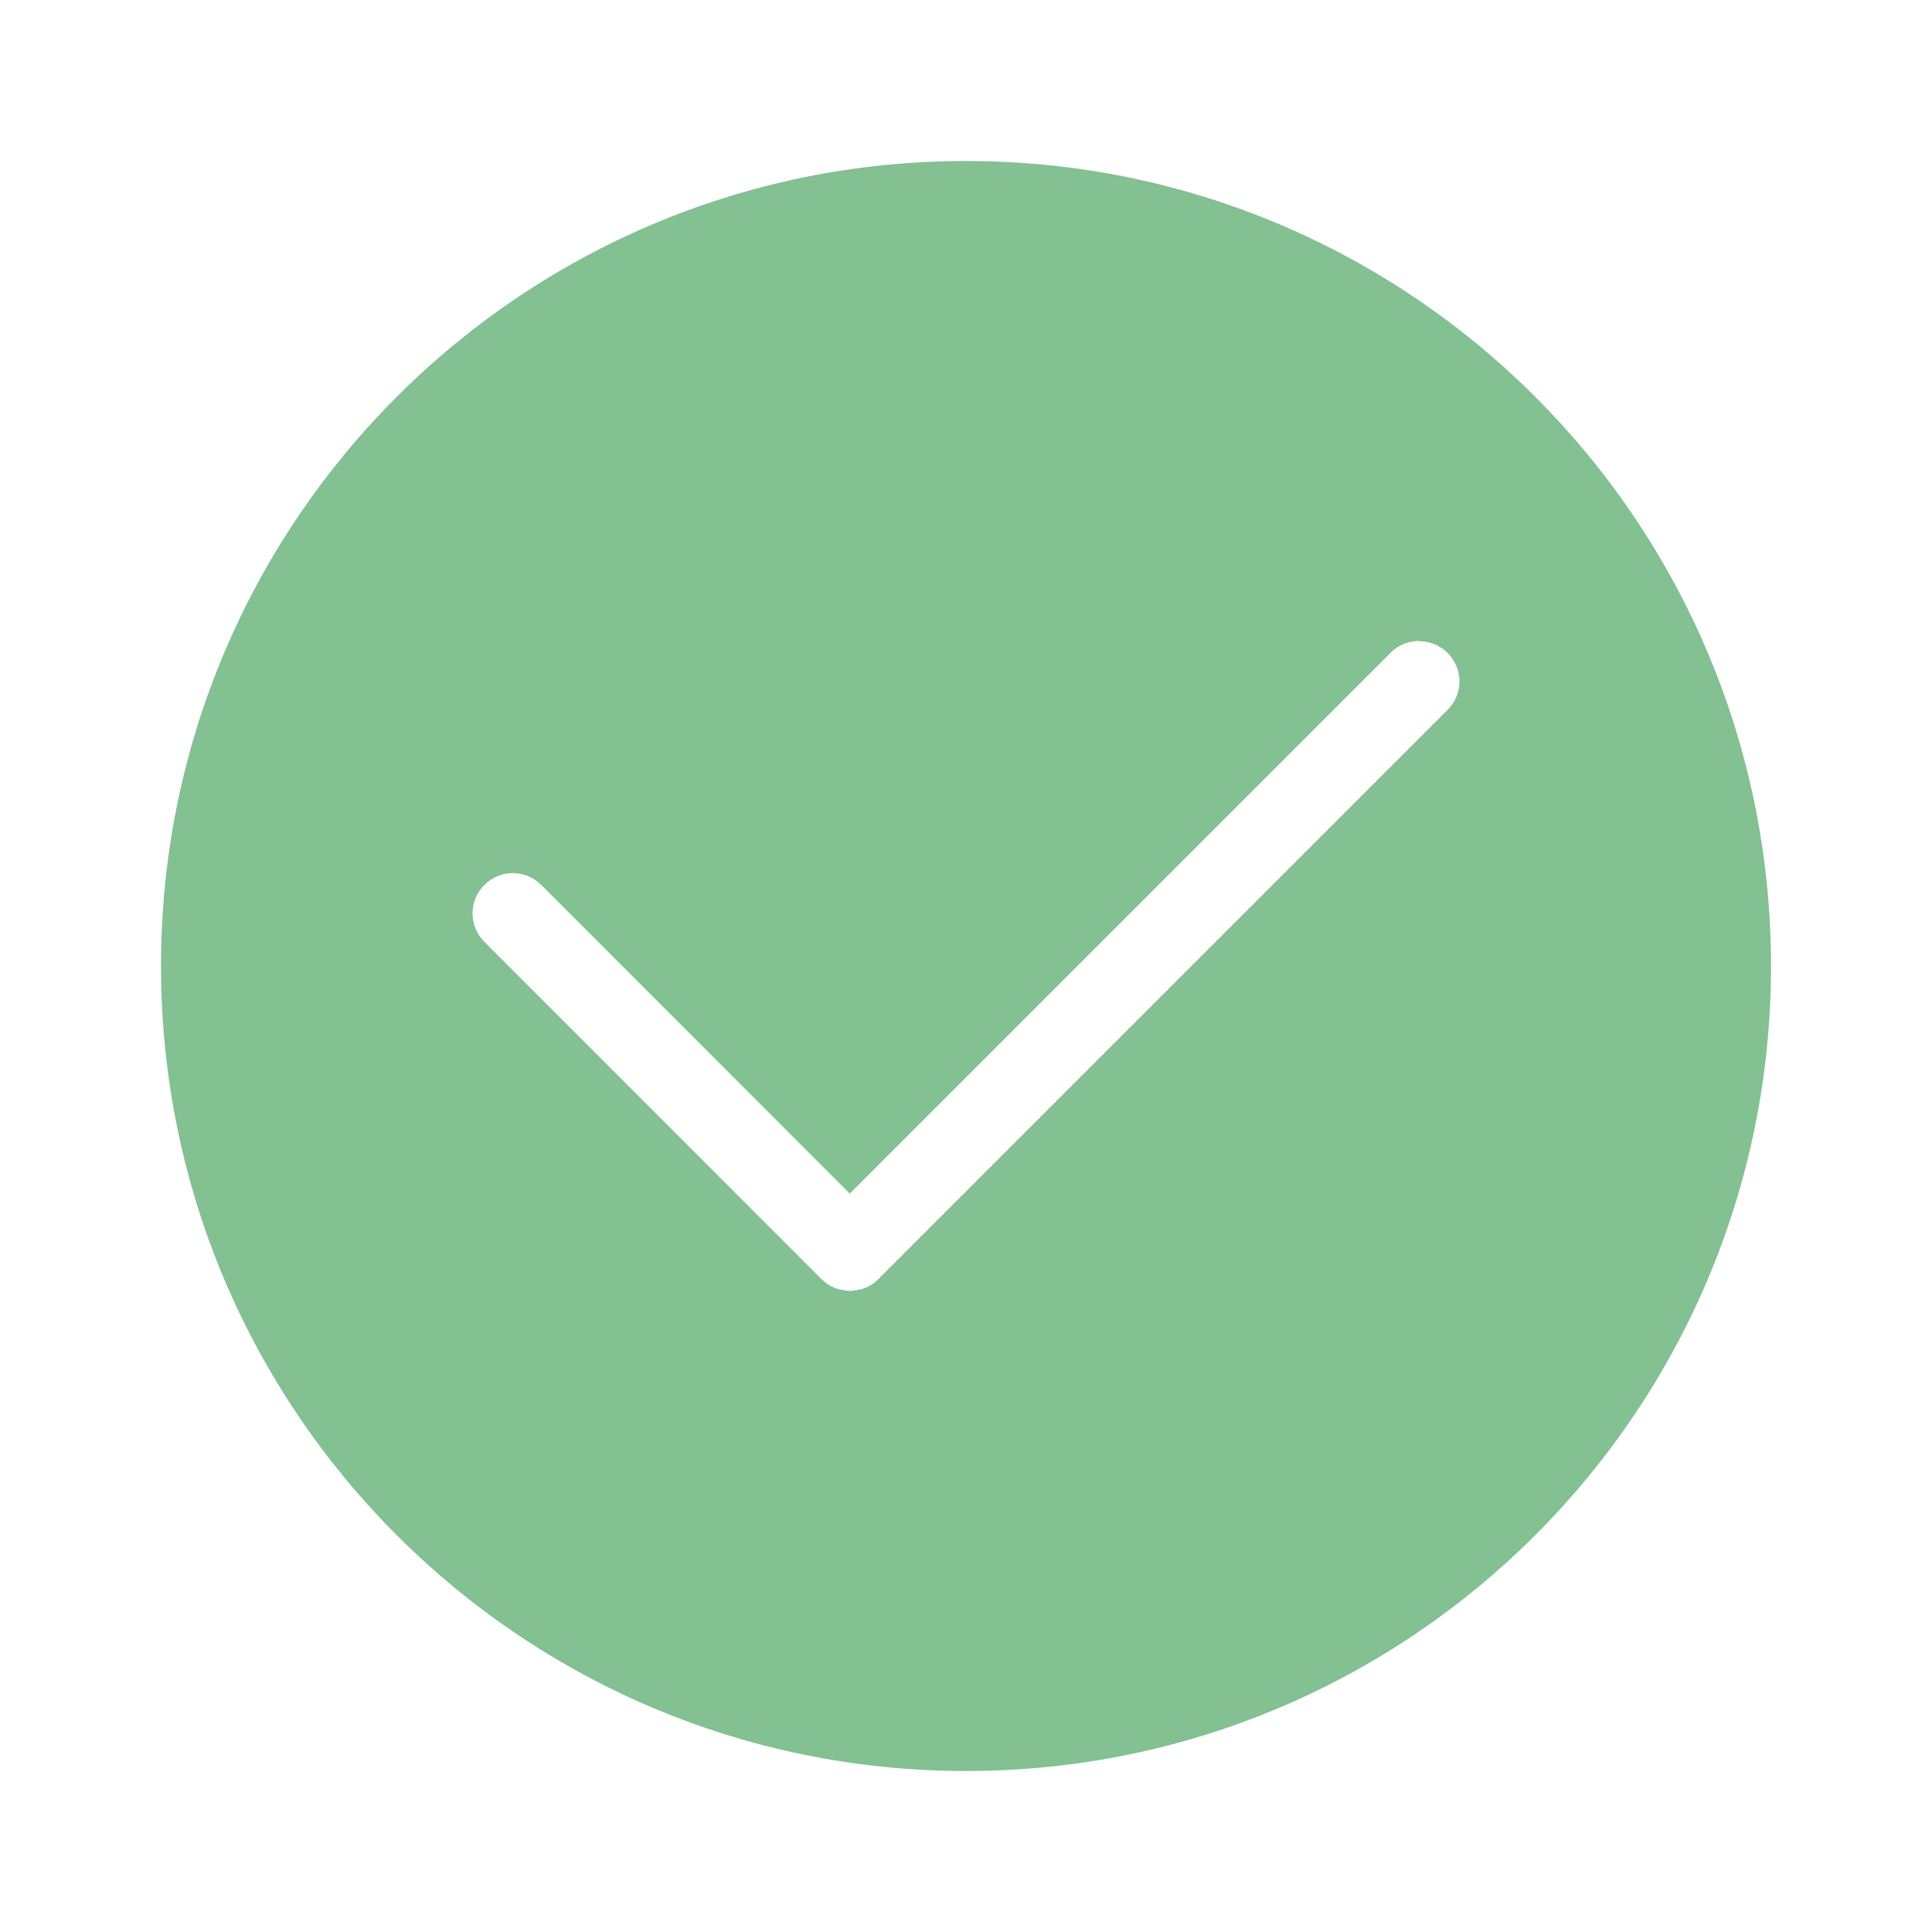
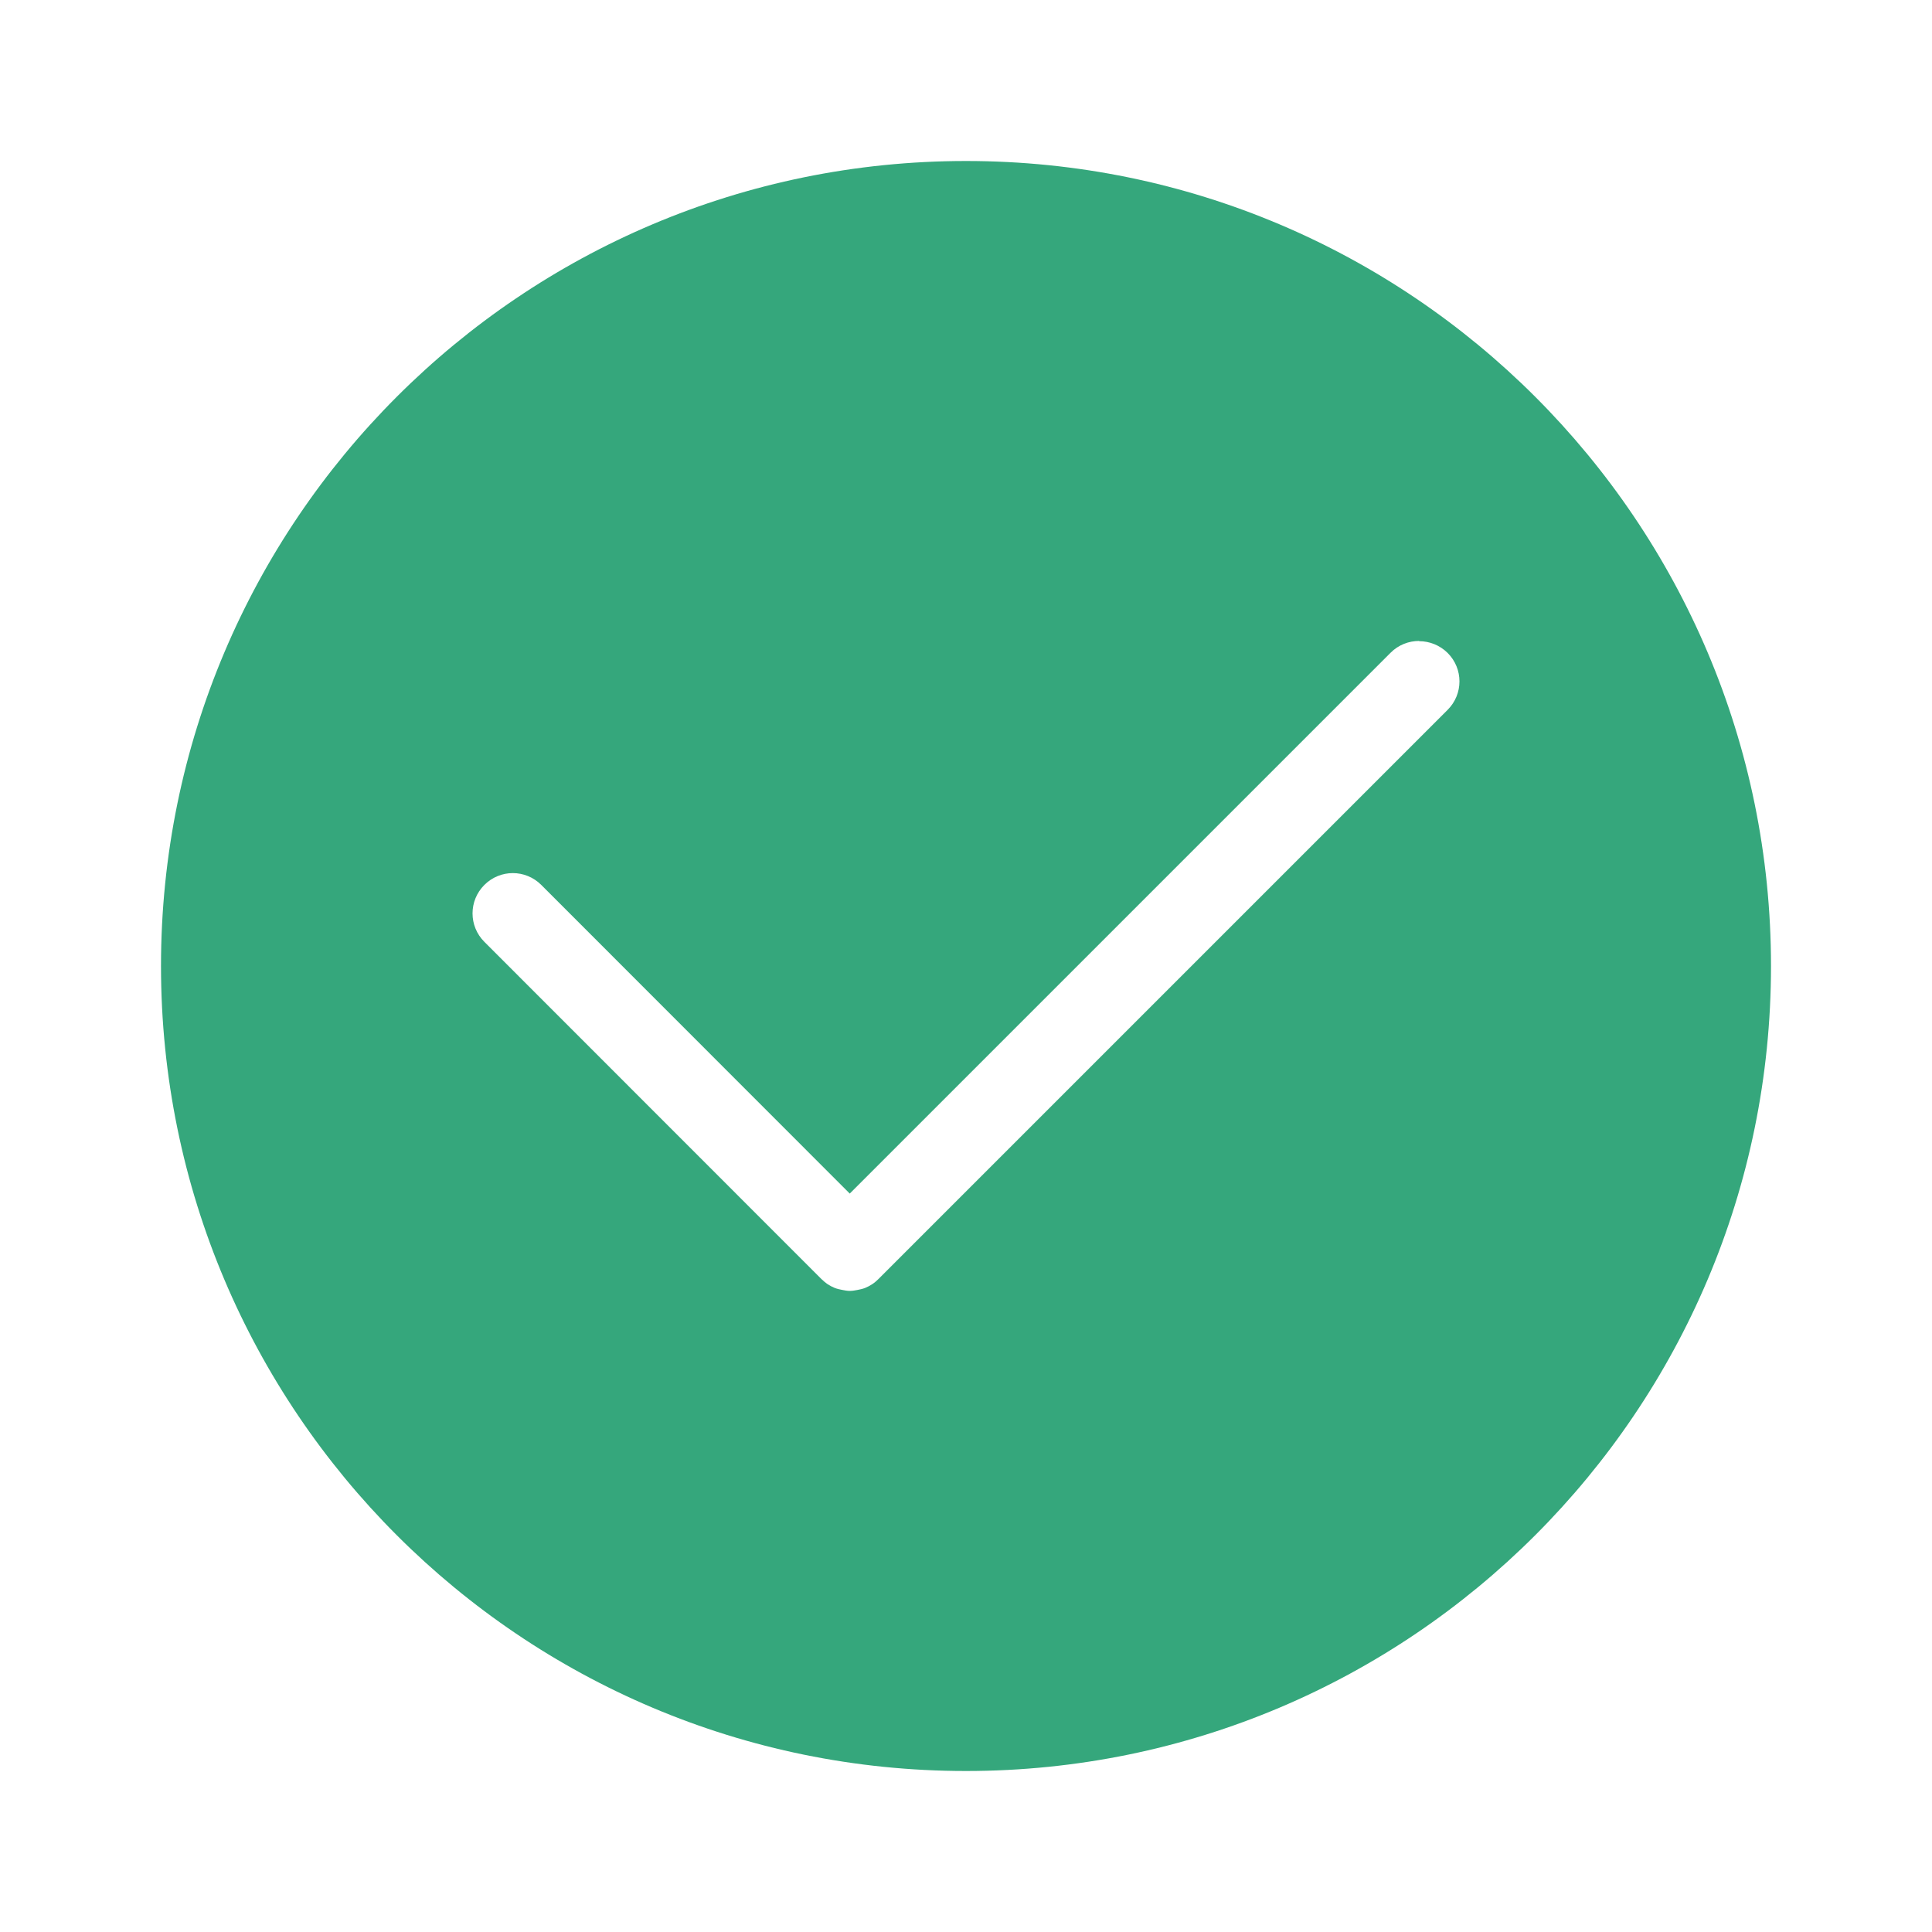
<svg xmlns="http://www.w3.org/2000/svg" width="24" height="24" version="1.1" viewBox="0 0 24 24">
-   <path d="m12 2a10 10 0 0 0-10 10 10 10 0 0 0 10 10 10 10 0 0 0 10-10 10 10 0 0 0-10-10zm5.629 5.963v0.002c0.128-4e-6 0.256 0.049 0.354 0.146 0.196 0.196 0.196 0.511 0 0.707l-7.072 7.072c-0.024 0.024-0.05 0.046-0.078 0.064-0.028 0.018-0.056 0.033-0.086 0.045-0.03 0.012-0.062 0.019-0.094 0.025-0.031 0.006-0.064 0.012-0.096 0.012-0.032 0-0.062-0.006-0.094-0.012-0.031-0.006-0.064-0.013-0.094-0.025-0.03-0.012-0.058-0.027-0.086-0.045-0.014-0.009-0.028-0.021-0.041-0.031-0.013-0.011-0.027-0.023-0.039-0.035l-4.186-4.188c-0.196-0.196-0.196-0.511 0-0.707 0.196-0.196 0.511-0.196 0.707 0l3.832 3.834 6.719-6.719c0.098-0.098 0.226-0.146 0.354-0.146z" fill="#83C092" />
+   <path d="m12 2a10 10 0 0 0-10 10 10 10 0 0 0 10 10 10 10 0 0 0 10-10 10 10 0 0 0-10-10zm5.629 5.963v0.002c0.128-4e-6 0.256 0.049 0.354 0.146 0.196 0.196 0.196 0.511 0 0.707l-7.072 7.072c-0.024 0.024-0.05 0.046-0.078 0.064-0.028 0.018-0.056 0.033-0.086 0.045-0.03 0.012-0.062 0.019-0.094 0.025-0.031 0.006-0.064 0.012-0.096 0.012-0.032 0-0.062-0.006-0.094-0.012-0.031-0.006-0.064-0.013-0.094-0.025-0.03-0.012-0.058-0.027-0.086-0.045-0.014-0.009-0.028-0.021-0.041-0.031-0.013-0.011-0.027-0.023-0.039-0.035l-4.186-4.188c-0.196-0.196-0.196-0.511 0-0.707 0.196-0.196 0.511-0.196 0.707 0l3.832 3.834 6.719-6.719c0.098-0.098 0.226-0.146 0.354-0.146z" fill="#35a77c" />
</svg>
